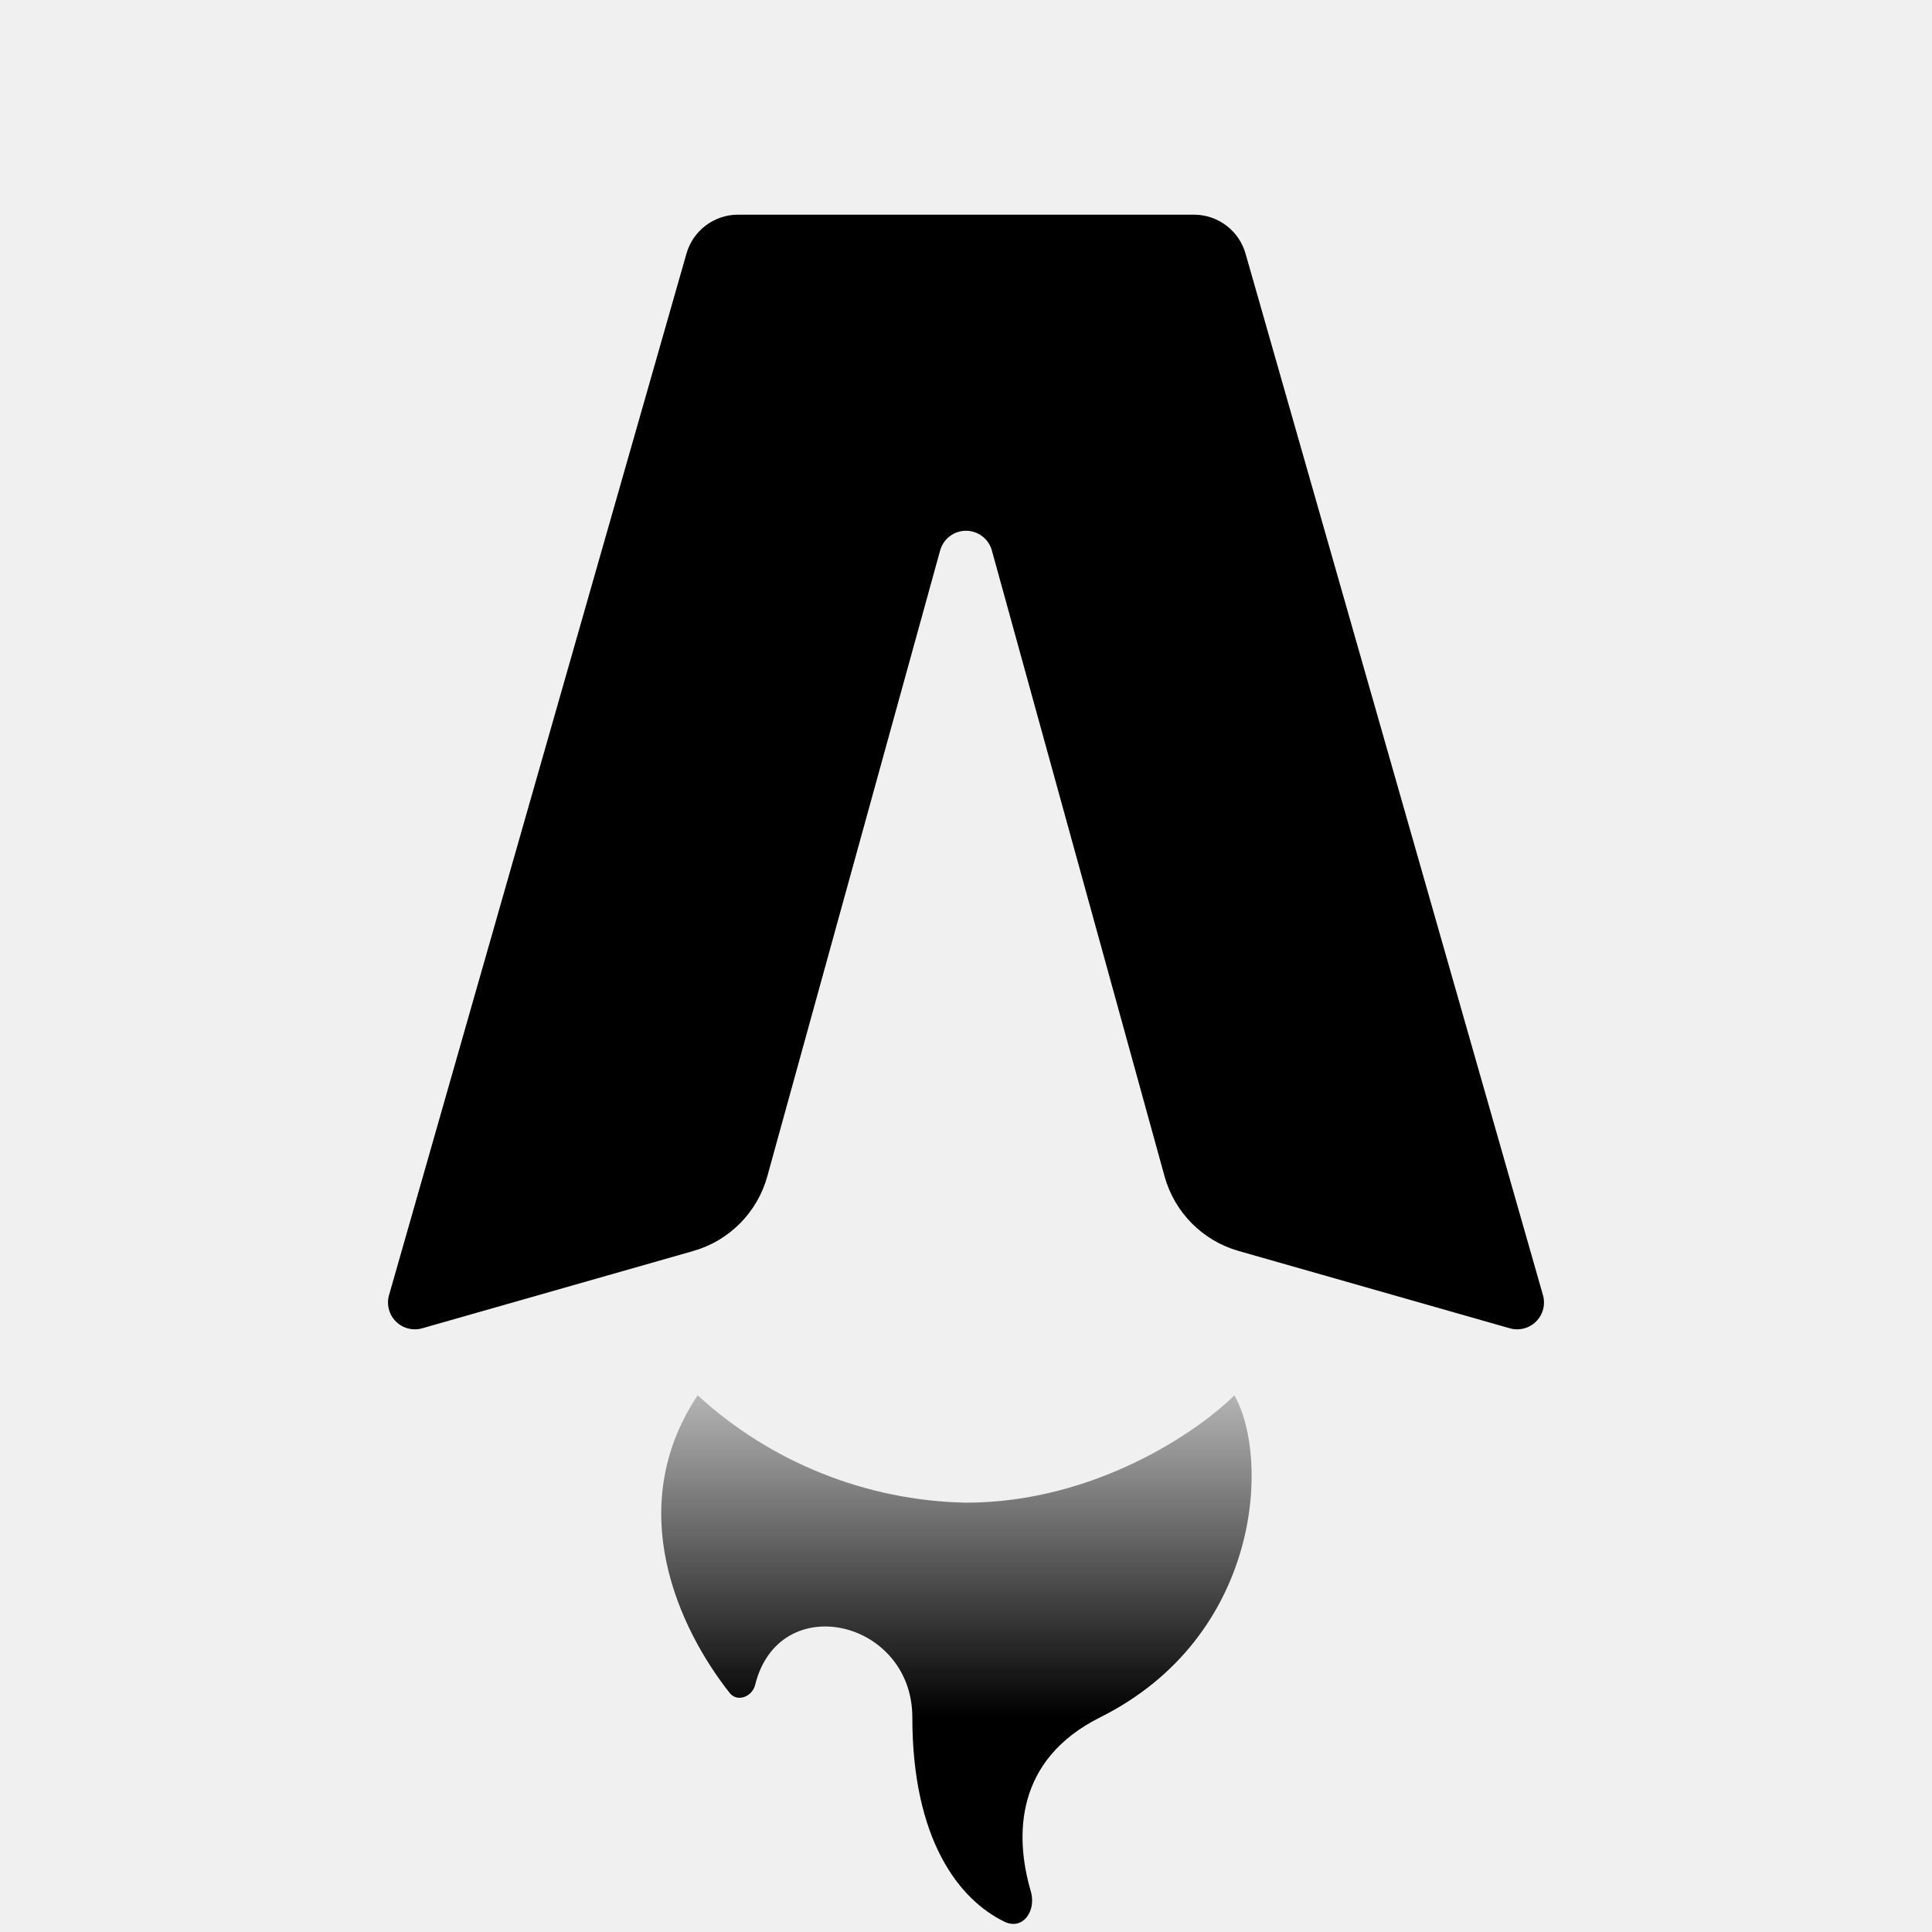
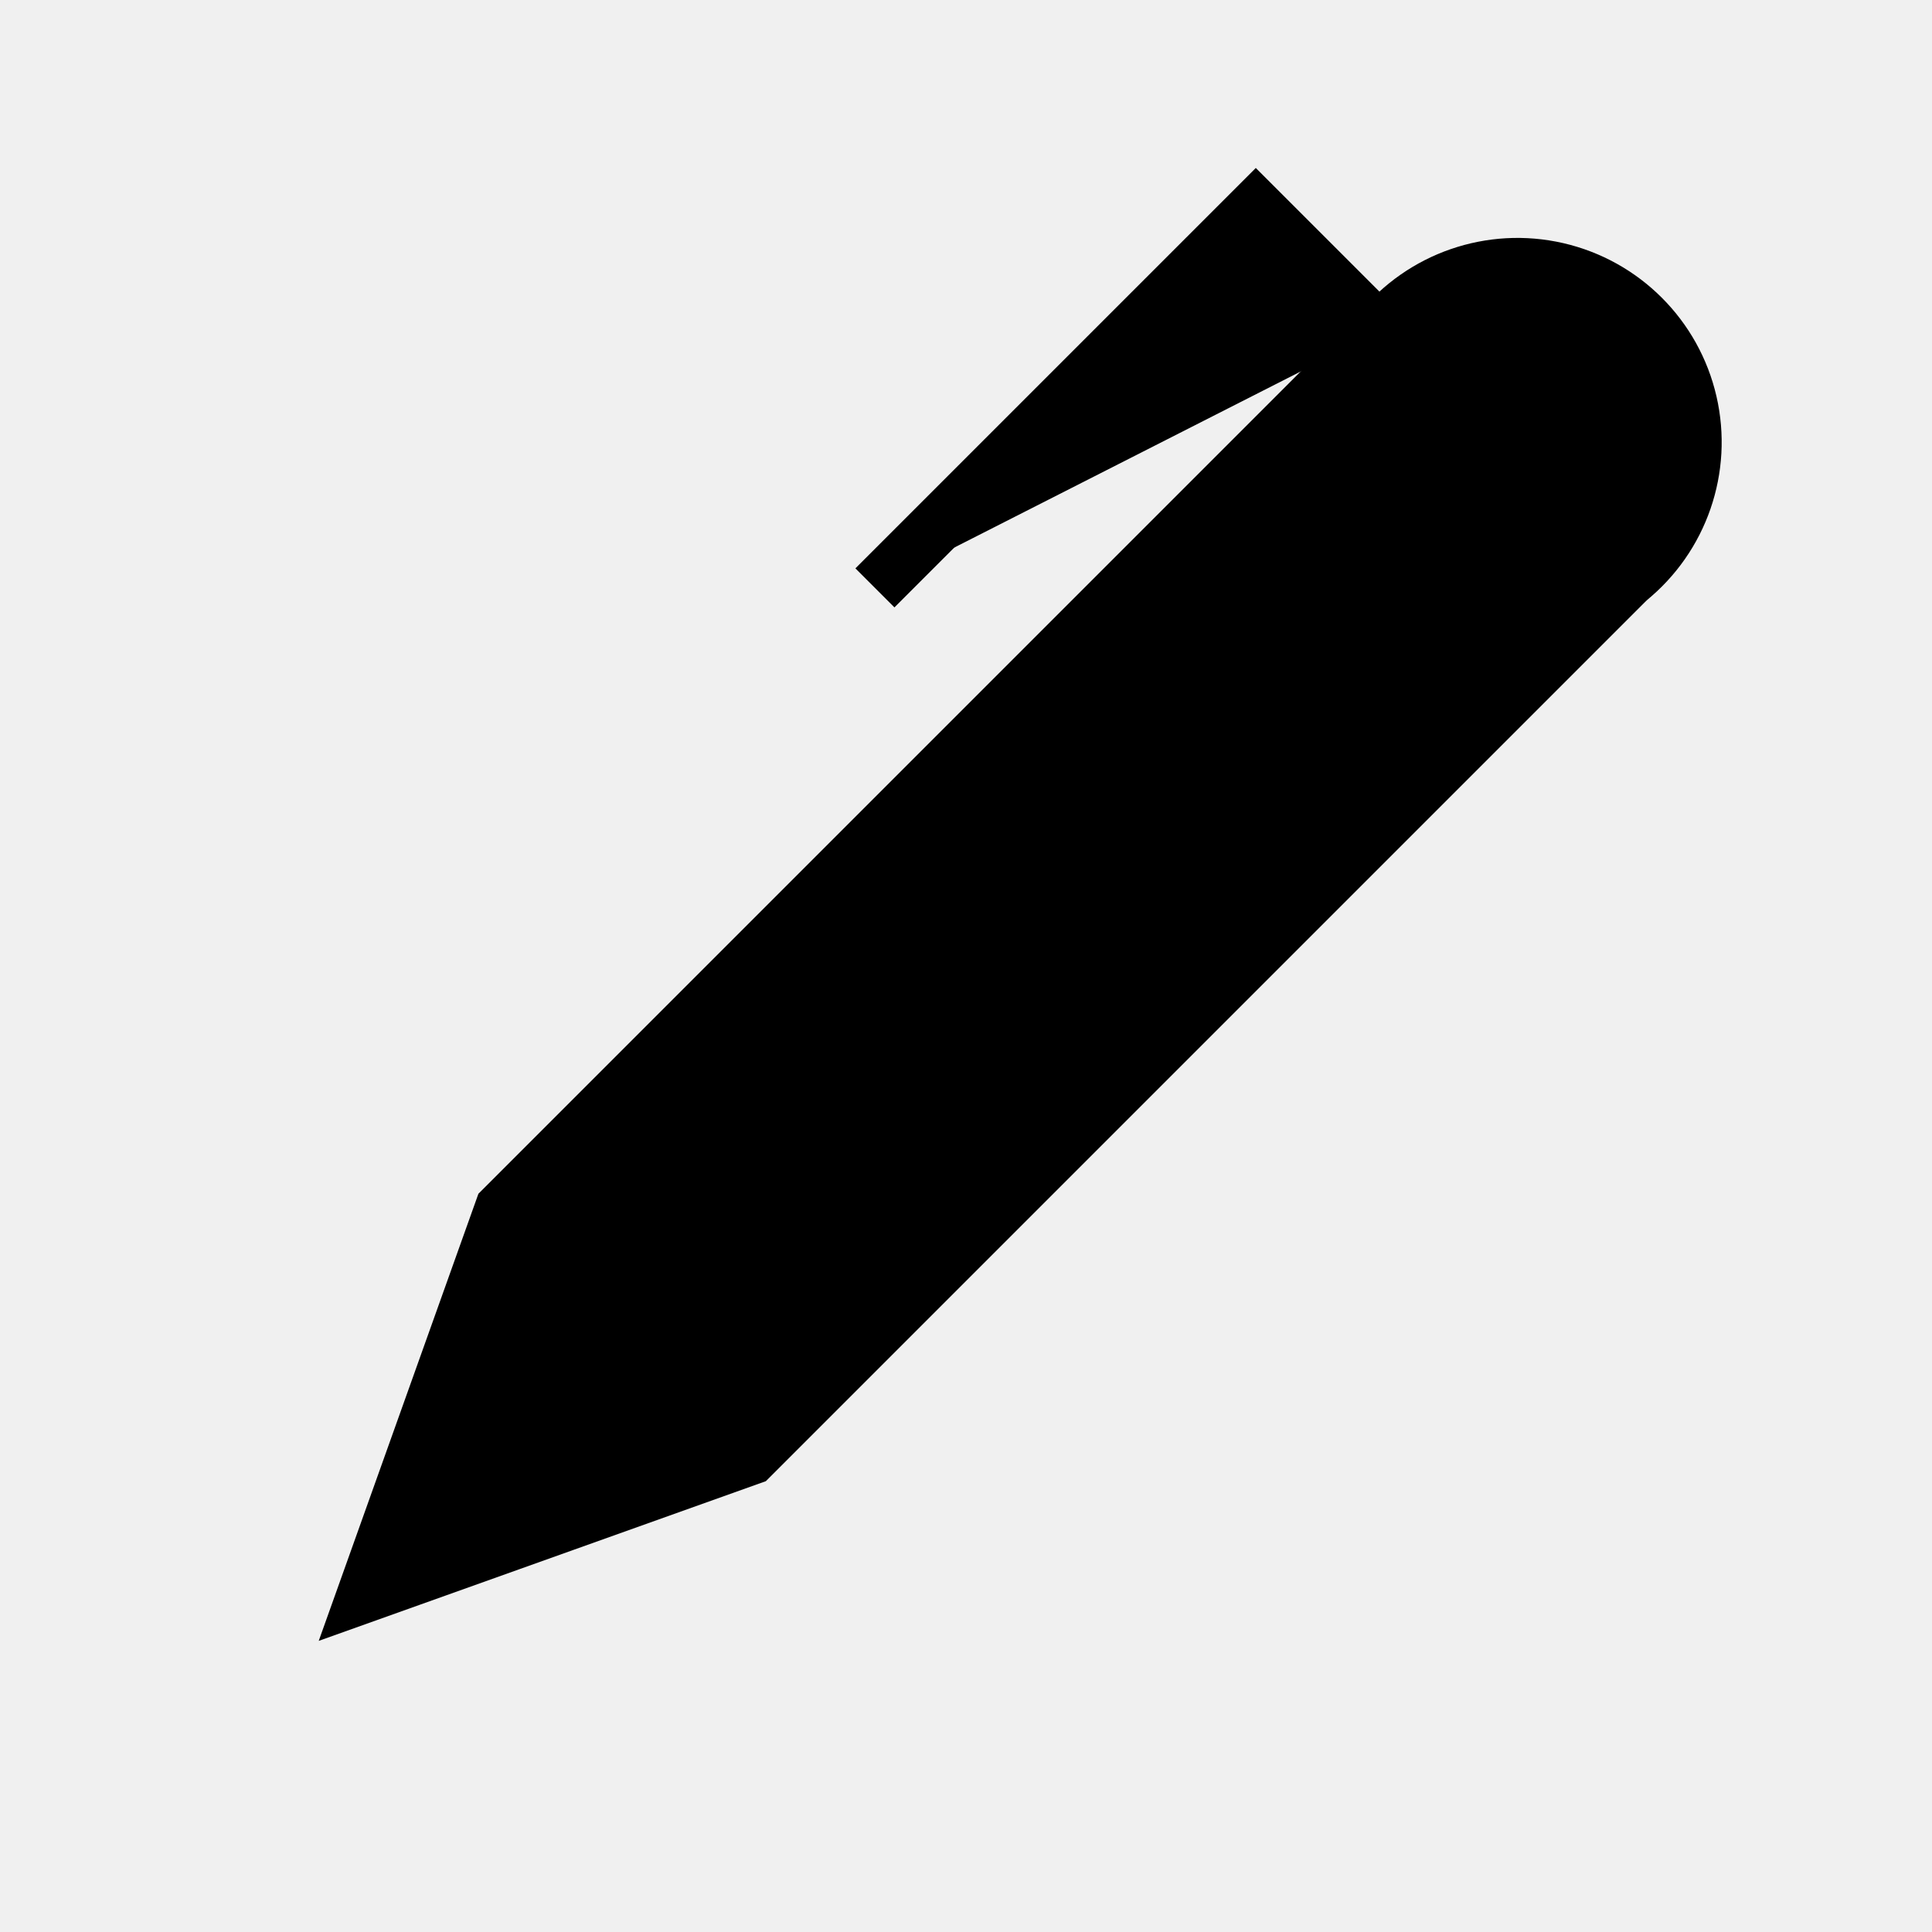
- <svg xmlns="http://www.w3.org/2000/svg" fill="none" viewBox="0 0 36 36">
-   <path fill="#000" d="M22.25 4h-8.5a1 1 0 0 0-.96.73l-5.54 19.4a.5.5 0 0 0 .62.62l5.05-1.44a2 2 0 0 0 1.38-1.4l3.22-11.66a.5.5 0 0 1 .96 0l3.22 11.67a2 2 0 0 0 1.38 1.39l5.05 1.44a.5.5 0 0 0 .62-.62l-5.54-19.4a1 1 0 0 0-.96-.73Z" />
-   <path fill="url(#gradient)" d="M18 28a7.63 7.63 0 0 1-5-2c-1.4 2.1-.35 4.35.6 5.55.14.17.41.07.47-.15.44-1.8 2.93-1.22 2.93.6 0 2.28.87 3.4 1.72 3.81.34.16.59-.2.49-.56-.31-1.05-.29-2.46 1.29-3.25 3-1.5 3.17-4.83 2.5-6-.67.67-2.6 2-5 2Z" />
-   <defs>
-     <linearGradient id="gradient" x1="16" x2="16" y1="32" y2="24" gradientUnits="userSpaceOnUse">
-       <stop stop-color="#000" />
-       <stop offset="1" stop-color="#000" stop-opacity="0" />
-     </linearGradient>
-   </defs>
+ <svg xmlns="http://www.w3.org/2000/svg" viewBox="0 0 700 700">
  <style>
-     @media (prefers-color-scheme:dark){:root{filter:invert(100%)}}
-   </style>
+     path {
+     stroke: black;
+ 
+     }
+     @media (prefers-color-scheme: dark) {
+     path { stroke: white; }
+     }
+ </style>
+   <path stroke-miterlimit="10" d="m272 528-140 50 50-140 318-318 90 90-318 318Z" style="stroke-width:20px" />
+   <path stroke-miterlimit="10" d="m590 210-90-90a64 64 0 1 1 90 90ZM182 438l90 90M227 393l90 90M272 348l90 90M317 303l90 90M362 258l90 90M407 213l90 90M452 168l90 90M500 120l-45-45-138 138" style="stroke-width:20px" />
+   <path d="m97 370 26 67H70l27-67Z" style="fill:#000" transform="rotate(-136 159 462)" />
</svg>
